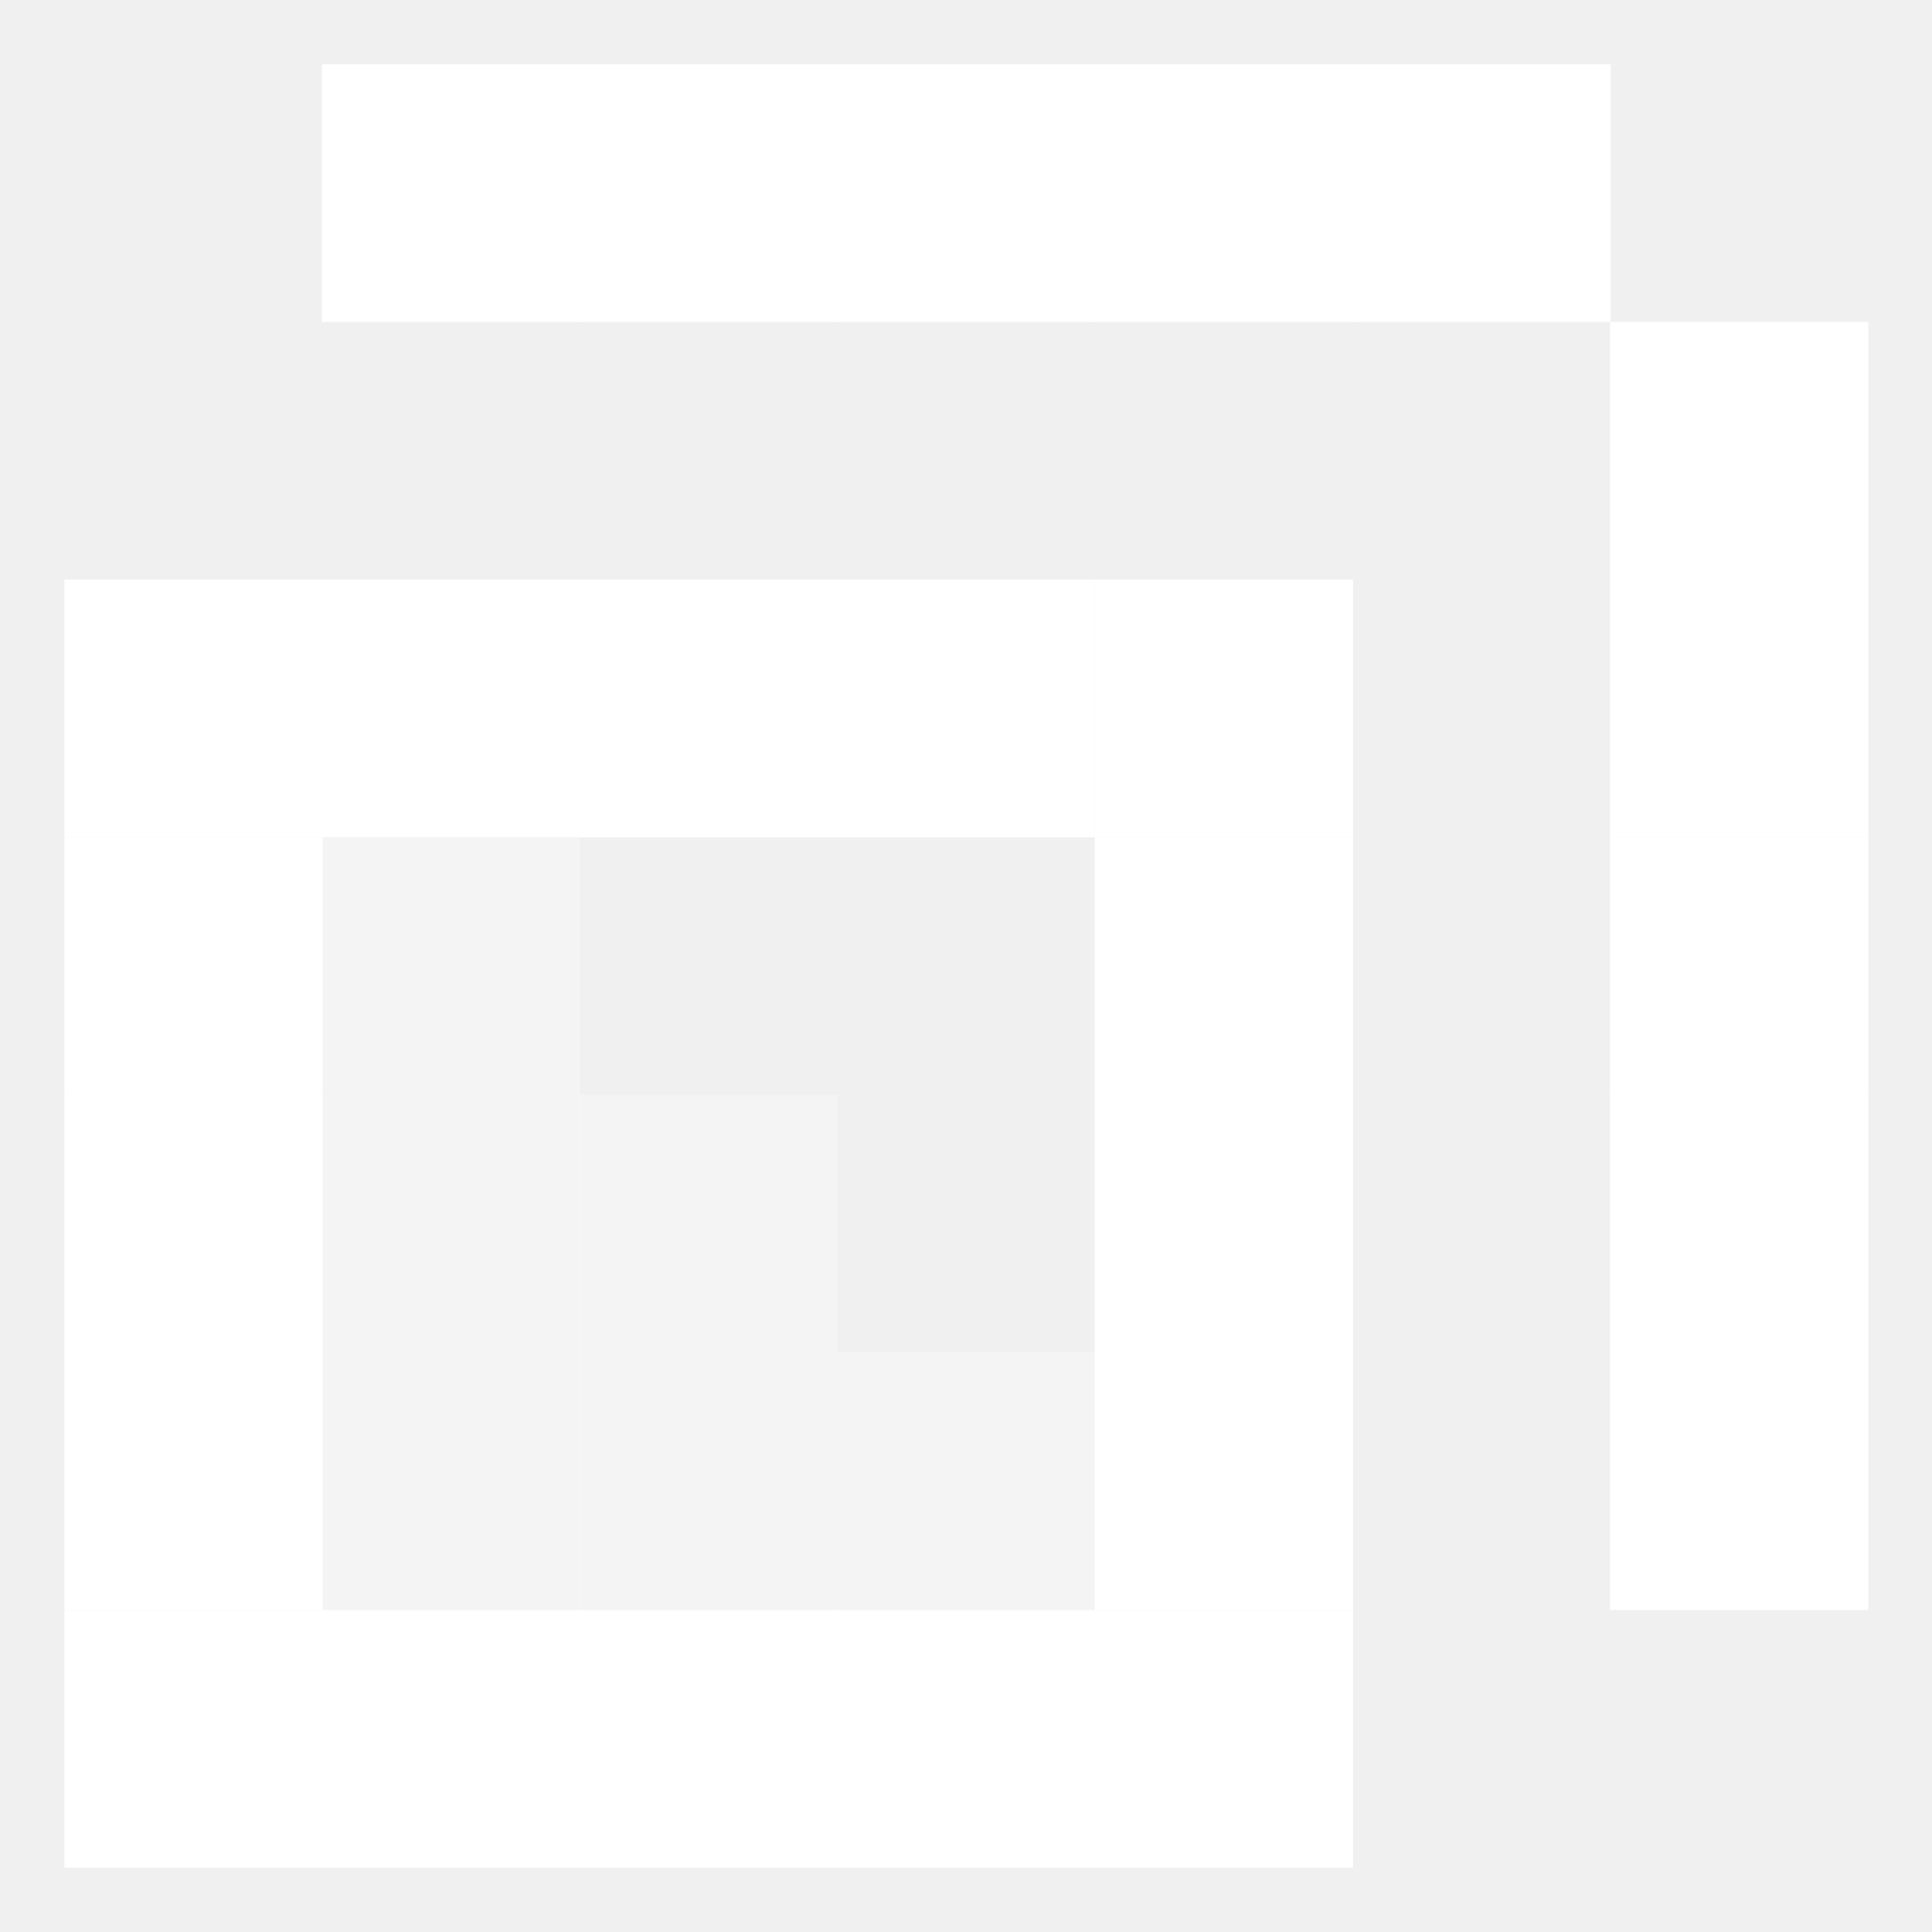
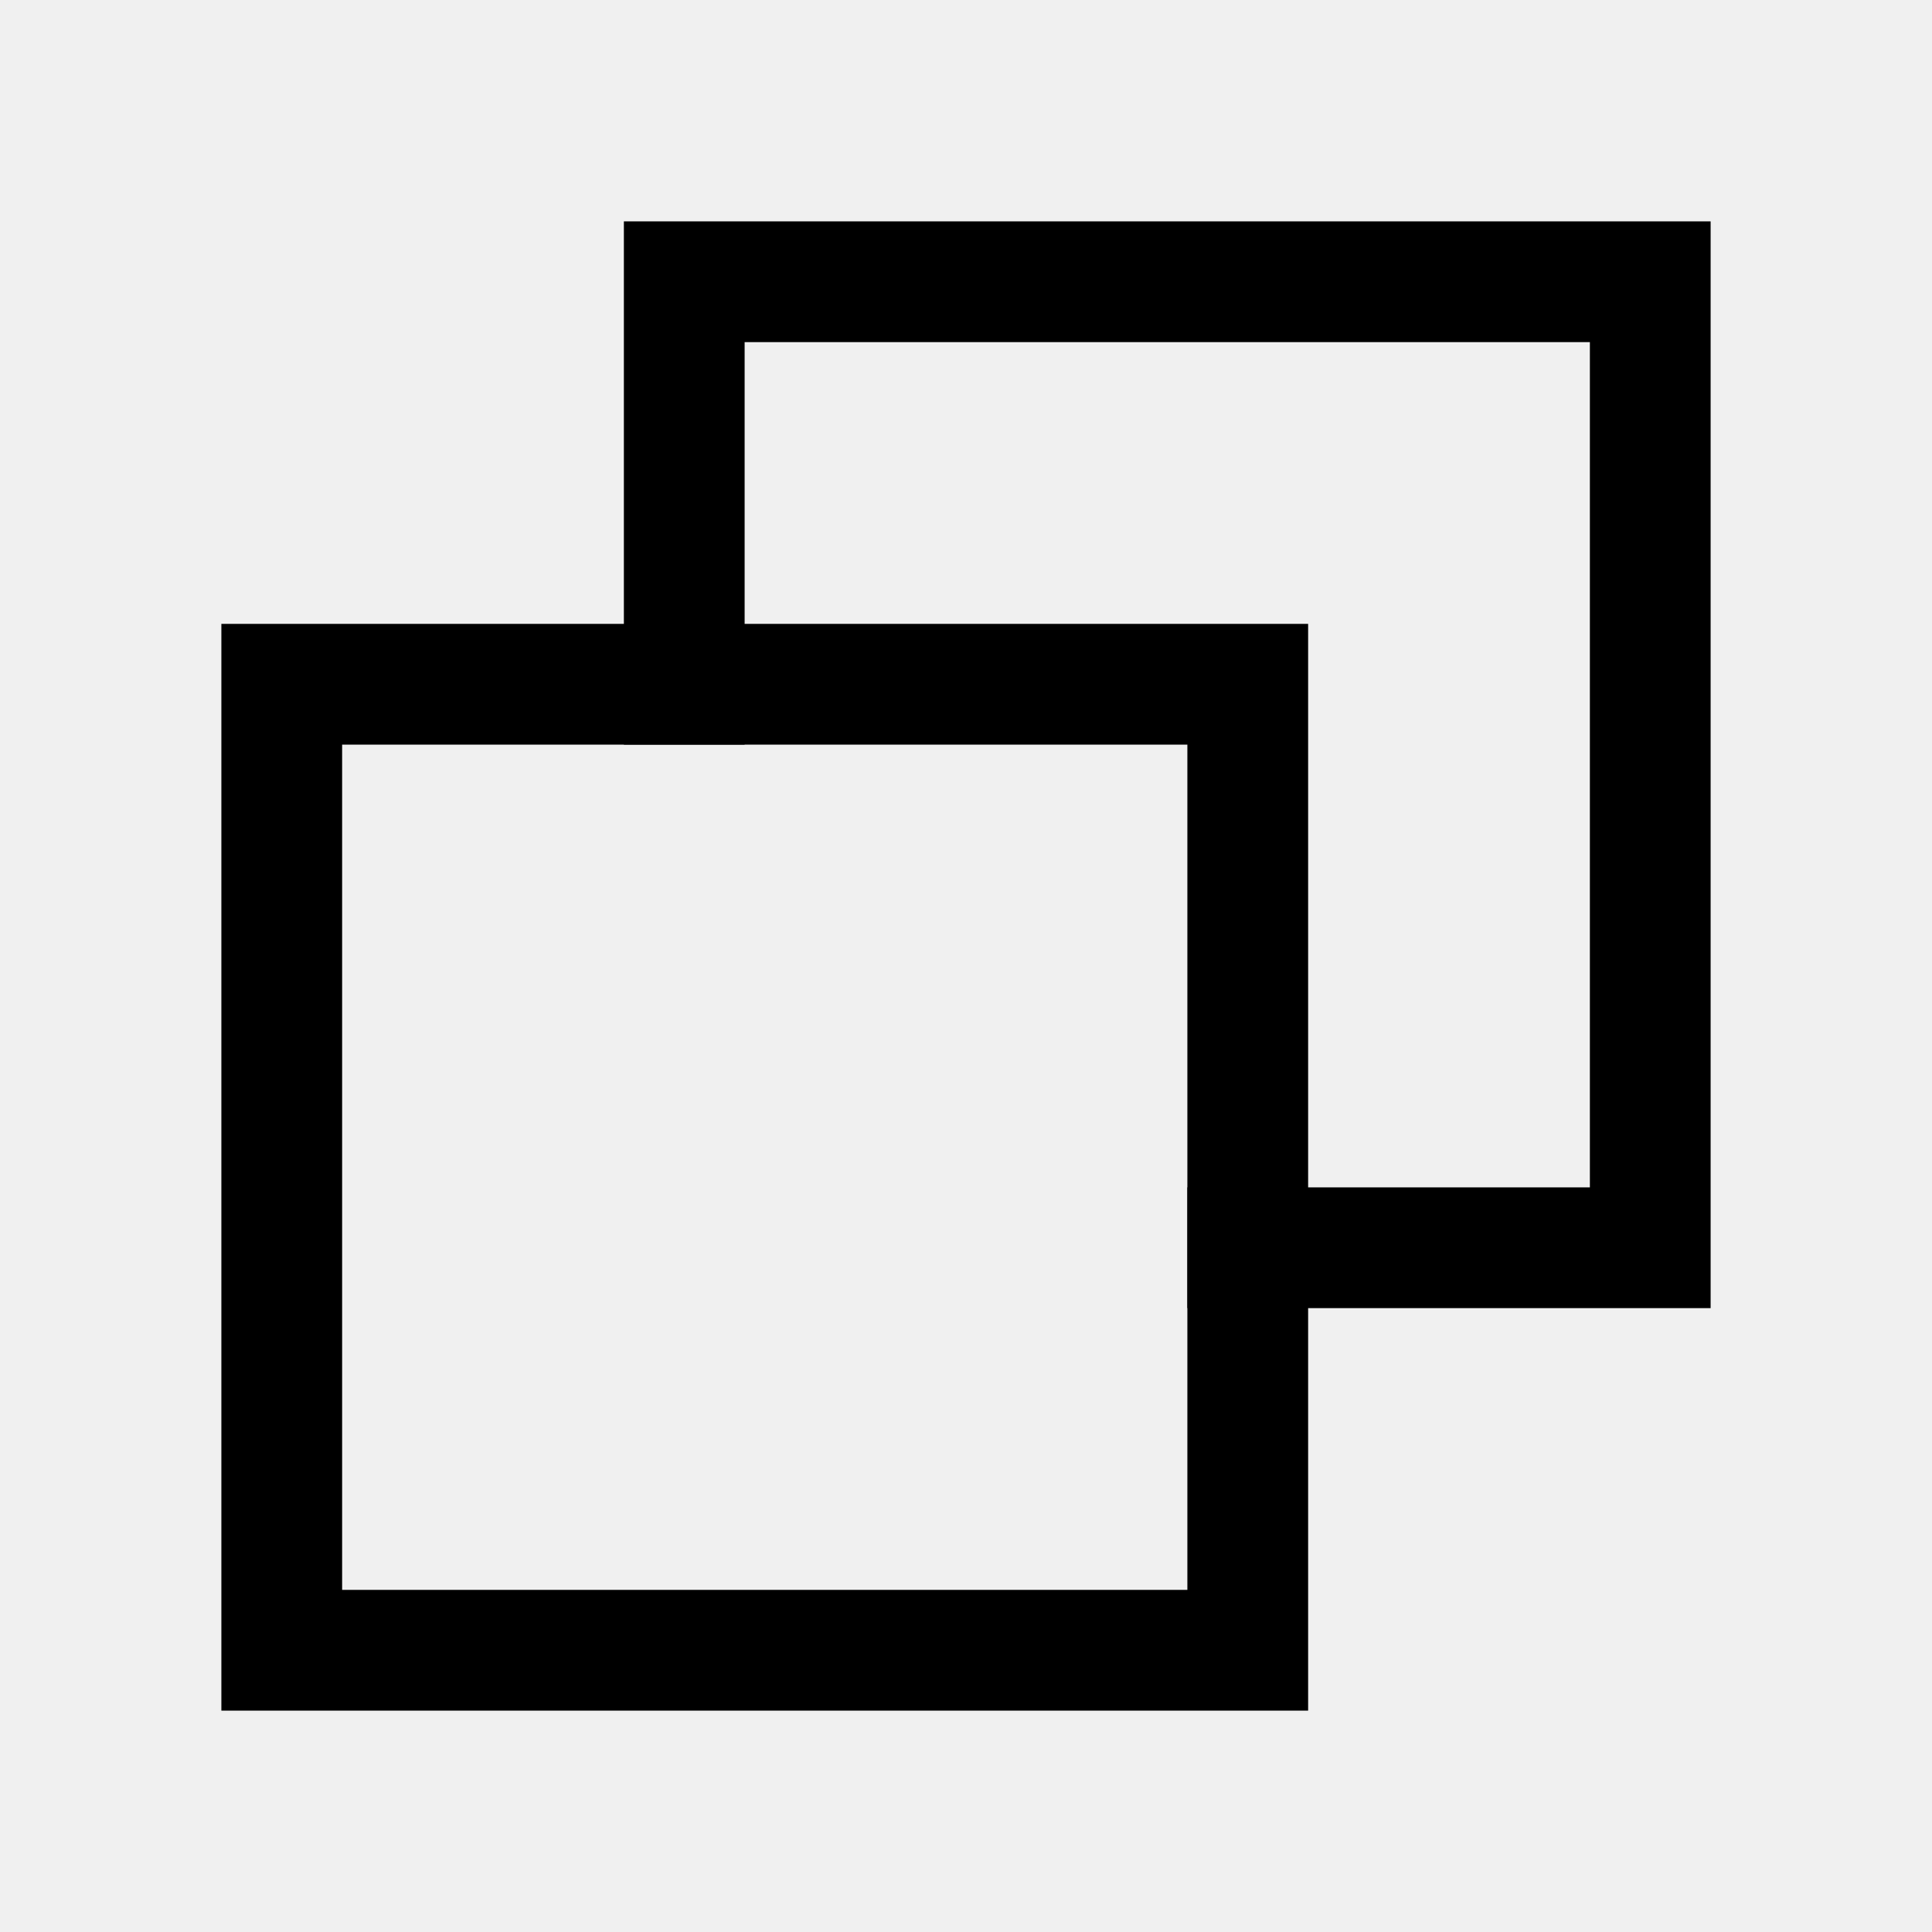
- <svg xmlns="http://www.w3.org/2000/svg" width="30" height="30" viewBox="0 0 30 30">
-   <g fill="none" class="nc-icon-wrapper" stroke-linejoin="miter" stroke-linecap="square">
-     <path d="M3 7H3.01" stroke="#FFFFFF00" stroke-width="4" stroke-linecap="square" />
-     <path d="M3 11H3.01" stroke="#FFFFFF" stroke-width="4" stroke-linecap="square" />
-     <path d="M3 15H3.01" stroke="#FFFFFF" stroke-width="4" stroke-linecap="square" />
-     <path d="M3 19H3.01" stroke="#FFFFFF" stroke-width="4" stroke-linecap="square" />
-     <path d="M3 23H3.01" stroke="#FFFFFF" stroke-width="4" stroke-linecap="square" />
-     <path d="M3 27H3.01" stroke="#FFFFFF" stroke-width="4" stroke-linecap="square" />
-     <path d="M7 7H7.01" stroke="#FFFFFF00" stroke-width="4" stroke-linecap="square" />
-     <path d="M7 11H7.01" stroke="#FFFFFF" stroke-width="4" stroke-linecap="square" />
-     <path d="M7 15H7.01" stroke="#FFFFFF40" stroke-width="4" stroke-linecap="square" />
-     <path d="M7 23H7.01" stroke="#FFFFFF40" stroke-width="4" stroke-linecap="square" />
-     <path d="M7 27H7.01" stroke="#FFFFFF" stroke-width="4" stroke-linecap="square" />
-     <path d="M11 7H11.01" stroke="#FFFFFF00" stroke-width="4" stroke-linecap="square" />
-     <path d="M11 11H11.01" stroke="#FFFFFF" stroke-width="4" stroke-linecap="square" />
-     <path d="M14.99 11H15" stroke="#FFFFFF" stroke-width="4" stroke-linecap="square" />
-     <path d="M11 15H11.01" stroke="#FFFFFF00" stroke-width="4" stroke-linecap="square" />
-     <path d="M7 19H7.01" stroke="#FFFFFF40" stroke-width="4" stroke-linecap="square" />
-     <path d="M11 19H11.01" stroke="#FFFFFF40" stroke-width="4" stroke-linecap="square" />
-     <path d="M11 27H11.01" stroke="#FFFFFF" stroke-width="4" stroke-linecap="square" />
-     <path d="M15 7H15.01" stroke="#FFFFFF00" stroke-width="4" stroke-linecap="square" />
-     <path d="M18.99 7H19" stroke="#FFFFFF00" stroke-width="4" stroke-linecap="square" />
-     <path d="M15 15H15.01" stroke="#FFFFFF00" stroke-width="4" stroke-linecap="square" />
-     <path d="M15 23H15.01" stroke="#FFFFFF40" stroke-width="4" stroke-linecap="square" />
-     <path d="M11 23H11.01" stroke="#FFFFFF40" stroke-width="4" stroke-linecap="square" />
-     <path d="M15 19H15.01" stroke="#FFFFFF00" stroke-width="4" stroke-linecap="square" />
-     <path d="M15 27H15.01" stroke="#FFFFFF" stroke-width="4" stroke-linecap="square" />
-     <path d="M19 11H19.01" stroke="#FFFFFF" stroke-width="4" stroke-linecap="square" />
-     <path d="M19 19H19.01" stroke="#FFFFFF" stroke-width="4" stroke-linecap="square" />
-     <path d="M19 15H19.01" stroke="#FFFFFF" stroke-width="4" stroke-linecap="square" />
-     <path d="M19 23H19.01" stroke="#FFFFFF" stroke-width="4" stroke-linecap="square" />
-     <path d="M19 27H19.01" stroke="#FFFFFF" stroke-width="4" stroke-linecap="square" />
-     <path d="M23 7H23.01" stroke="#FFFFFF00" stroke-width="4" stroke-linecap="square" />
-     <path d="M7 3H7.01" stroke="#FFFFFF" stroke-width="4" stroke-linecap="square" />
-     <path d="M3 3H3.01" stroke="#FFFFFF00" stroke-width="4" stroke-linecap="square" />
-     <path d="M11 3H11.01" stroke="#FFFFFF" stroke-width="4" stroke-linecap="square" />
-     <path d="M15 3H15.01" stroke="#FFFFFF" stroke-width="4" stroke-linecap="square" />
-     <path d="M19 3H19.01" stroke="#FFFFFF" stroke-width="4" stroke-linecap="square" />
-     <path d="M23 3H23.01" stroke="#FFFFFF" stroke-width="4" stroke-linecap="square" />
-     <path d="M27 3H27.01" stroke="#FFFFFF00" stroke-width="4" stroke-linecap="square" />
-     <path d="M23 15H23.01" stroke="#FFFFFF00" stroke-width="4" stroke-linecap="square" />
-     <path d="M23 11H23.01" stroke="#FFFFFF00" stroke-width="4" stroke-linecap="square" />
-     <path d="M23 19H23.01" stroke="#FFFFFF00" stroke-width="4" stroke-linecap="square" />
-     <path d="M23 23H23.01" stroke="#FFFFFF00" stroke-width="4" stroke-linecap="square" />
-     <path d="M27 27H27.01" stroke="#FFFFFF00" stroke-width="4" stroke-linecap="square" />
-     <path d="M23 27H23.01" stroke="#FFFFFF00" stroke-width="4" stroke-linecap="square" />
-     <path d="M27 7H27.01" stroke="#FFFFFF" stroke-width="4" stroke-linecap="square" />
-     <path d="M27 11H27.01" stroke="#FFFFFF" stroke-width="4" stroke-linecap="square" />
-     <path d="M27 15H27.01" stroke="#FFFFFF" stroke-width="4" stroke-linecap="square" />
-     <path d="M27 19H27.01" stroke="#FFFFFF" stroke-width="4" stroke-linecap="square" />
-     <path d="M27 23H27.01" stroke="#FFFFFF" stroke-width="4" stroke-linecap="square" />
+ <svg xmlns="http://www.w3.org/2000/svg" viewBox="0 0 24 24" width="24" height="24">
+   <g fill="none" stroke="currentColor" stroke-width="1.5" stroke-linecap="square" stroke-linejoin="miter">
+     <path d="M8.5 8.5V3.5h12v12h-5" />
+     <rect x="3.5" y="8.5" width="12" height="12" />
  </g>
</svg>
